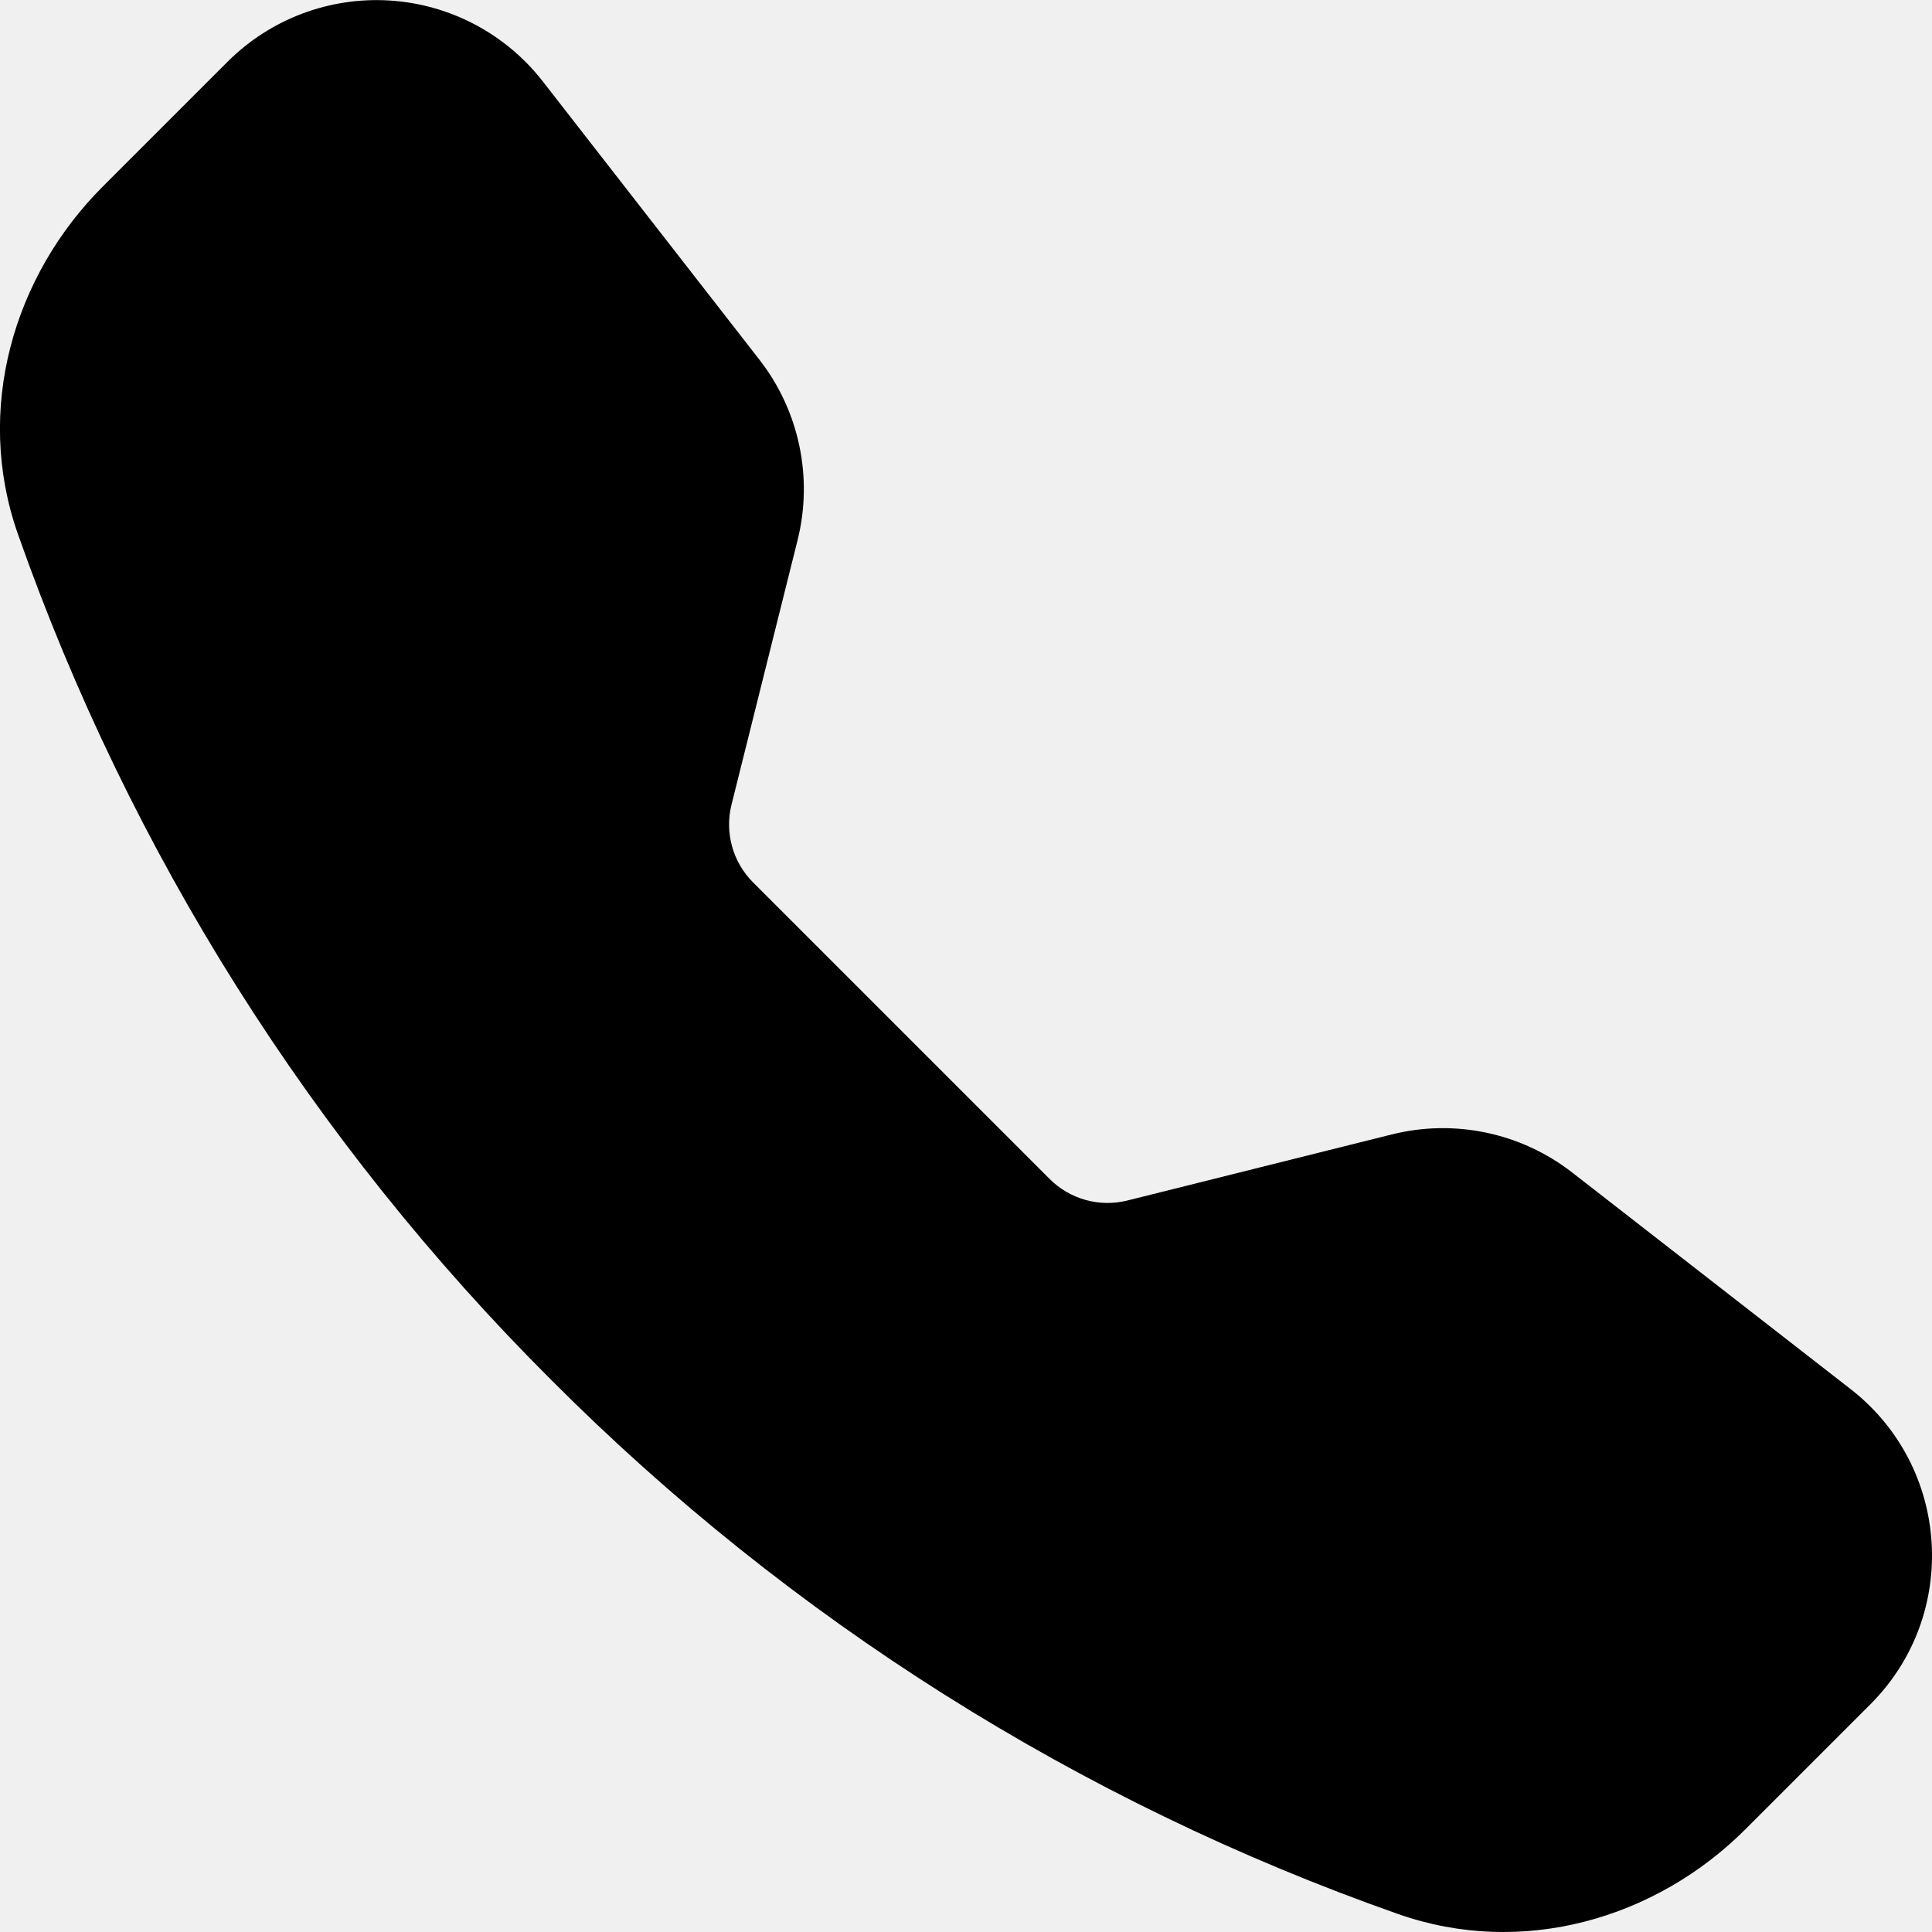
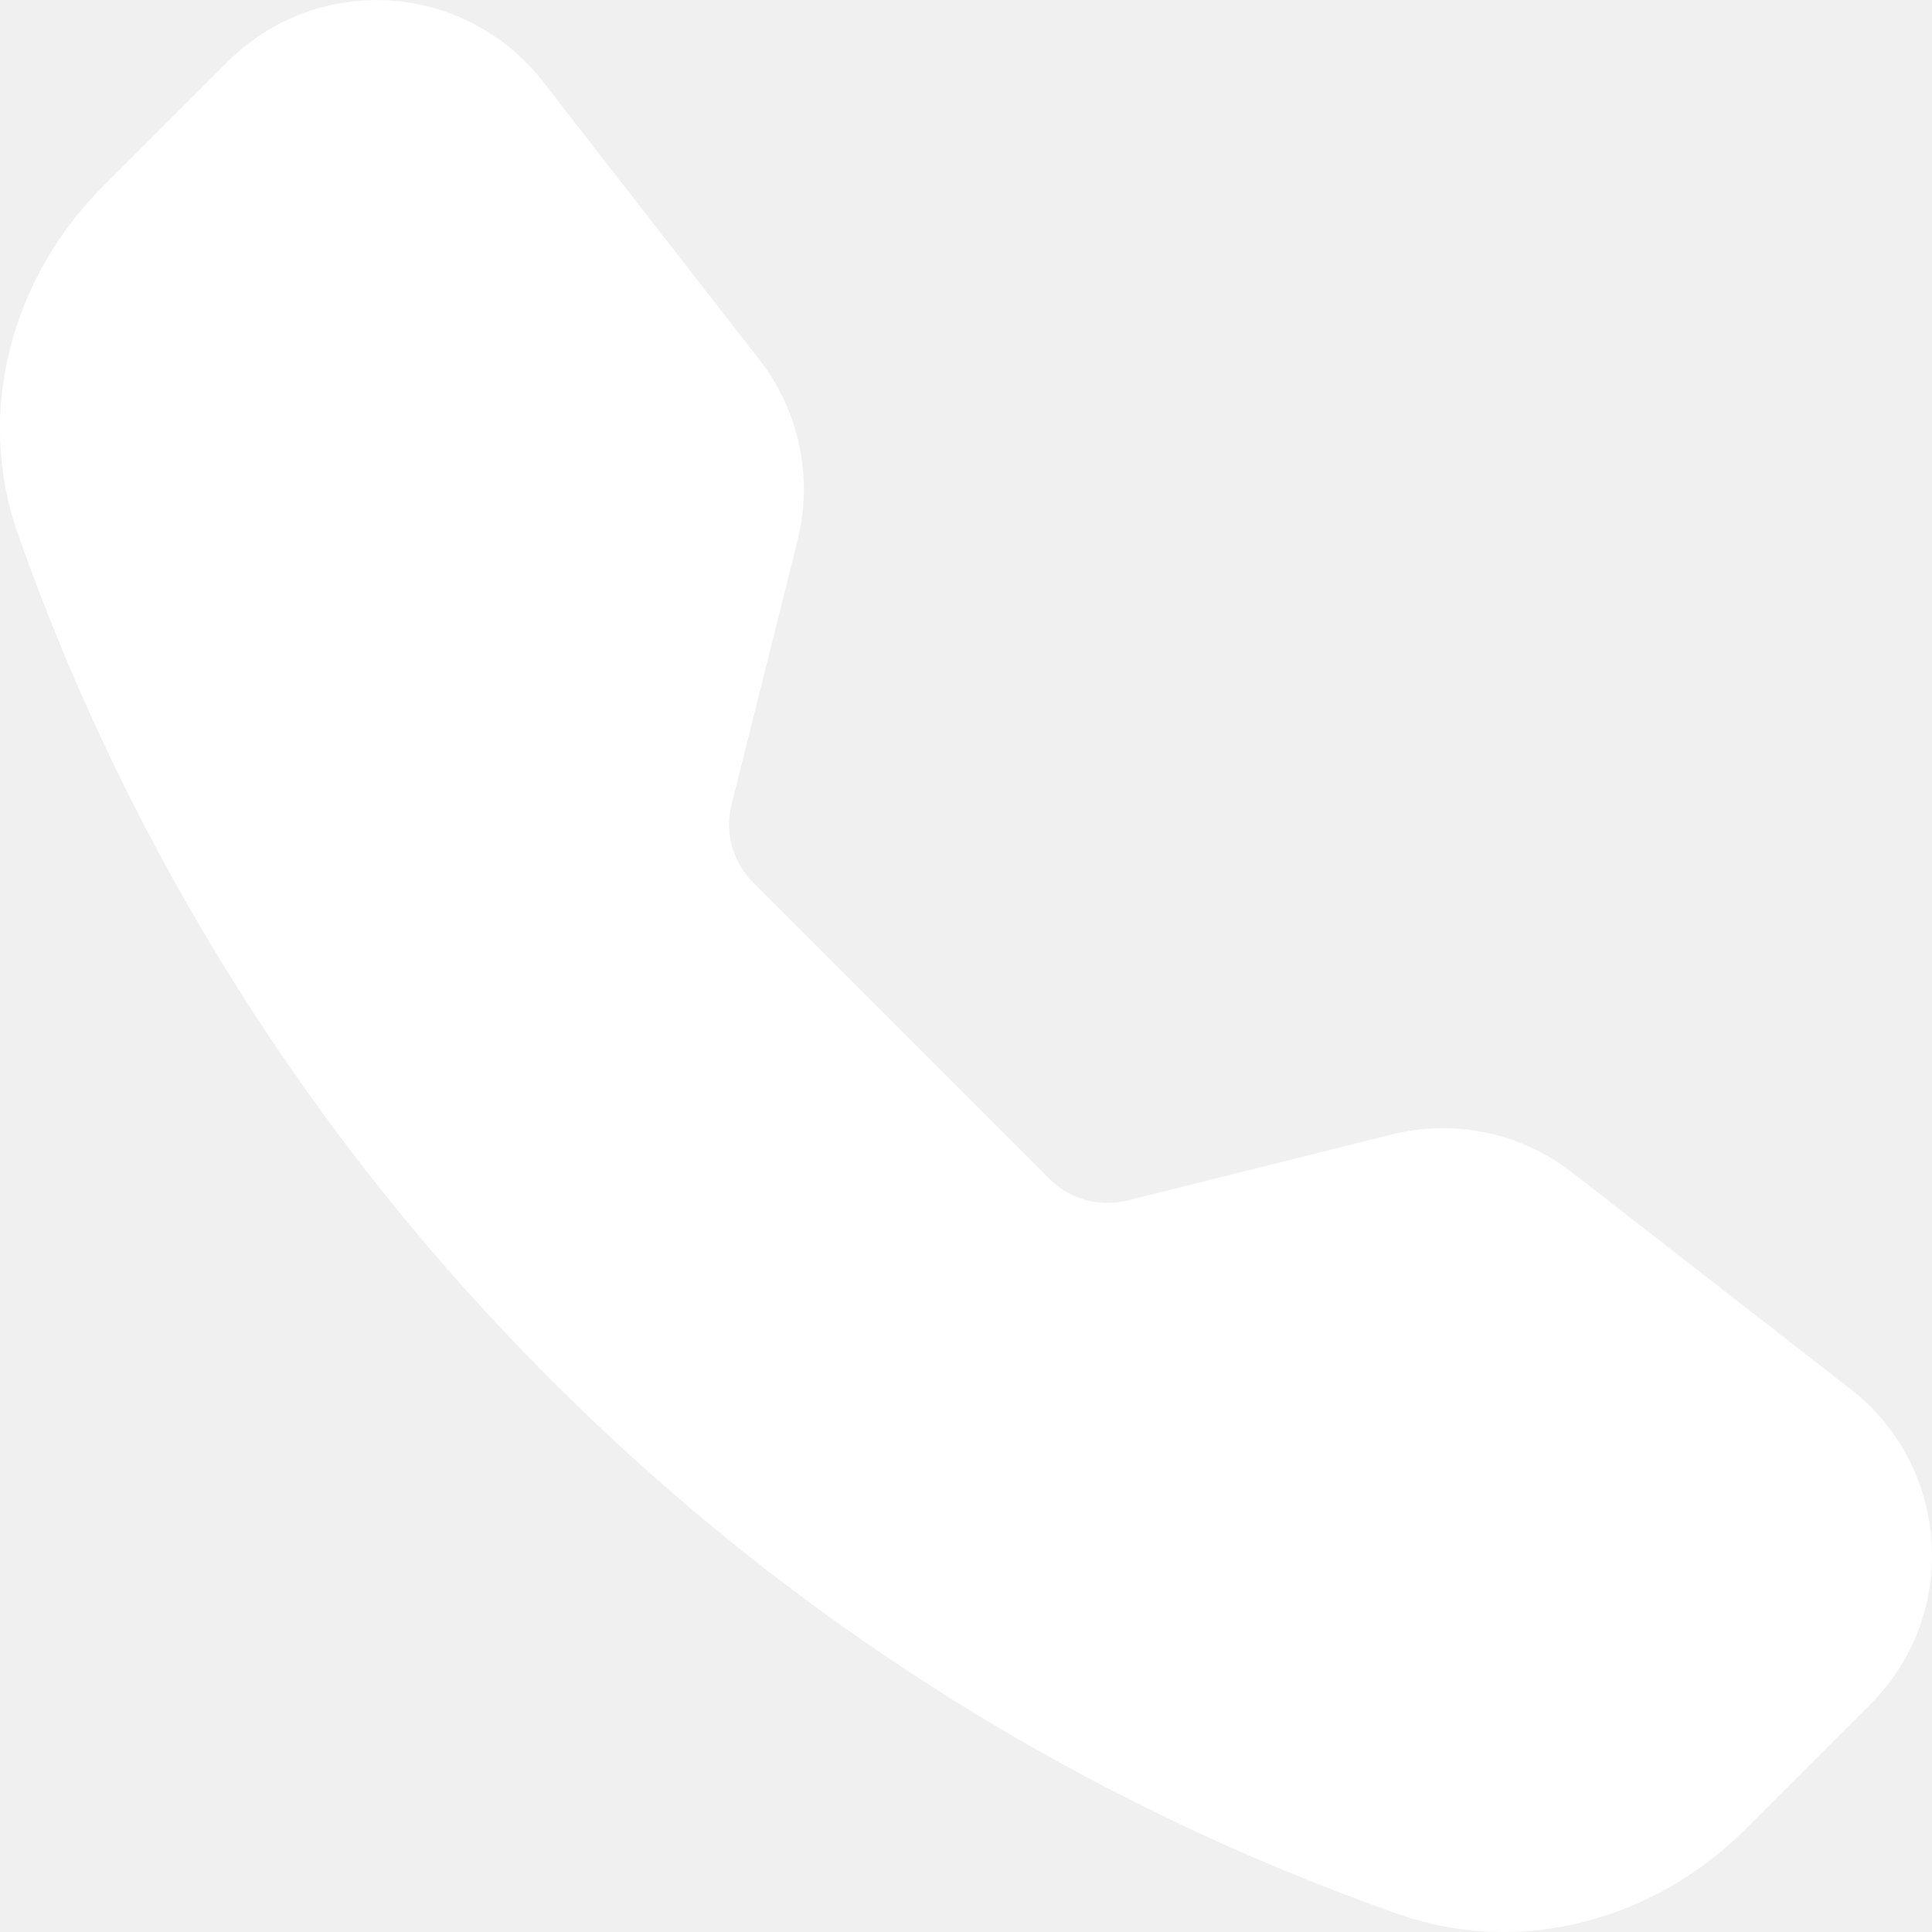
- <svg xmlns="http://www.w3.org/2000/svg" width="16" height="16" fill="currentColor" class="bi bi-telephone-fill" viewBox="0 0 16 16">
+ <svg xmlns="http://www.w3.org/2000/svg" width="16" height="16" fill="white" class="bi bi-telephone-fill" viewBox="0 0 16 16">
  <path fill-rule="evenodd" d="M1.885.511a1.745 1.745 0 0 1 2.61.163L6.29 2.98c.329.423.445.974.315 1.494l-.547 2.19a.678.678 0 0 0 .178.643l2.457 2.457a.678.678 0 0 0 .644.178l2.189-.547a1.745 1.745 0 0 1 1.494.315l2.306 1.794c.829.645.905 1.87.163 2.611l-1.034 1.034c-.74.74-1.846 1.065-2.877.702a18.634 18.634 0 0 1-7.01-4.42 18.634 18.634 0 0 1-4.42-7.009c-.362-1.03-.037-2.137.703-2.877L1.885.511z" />
</svg>
